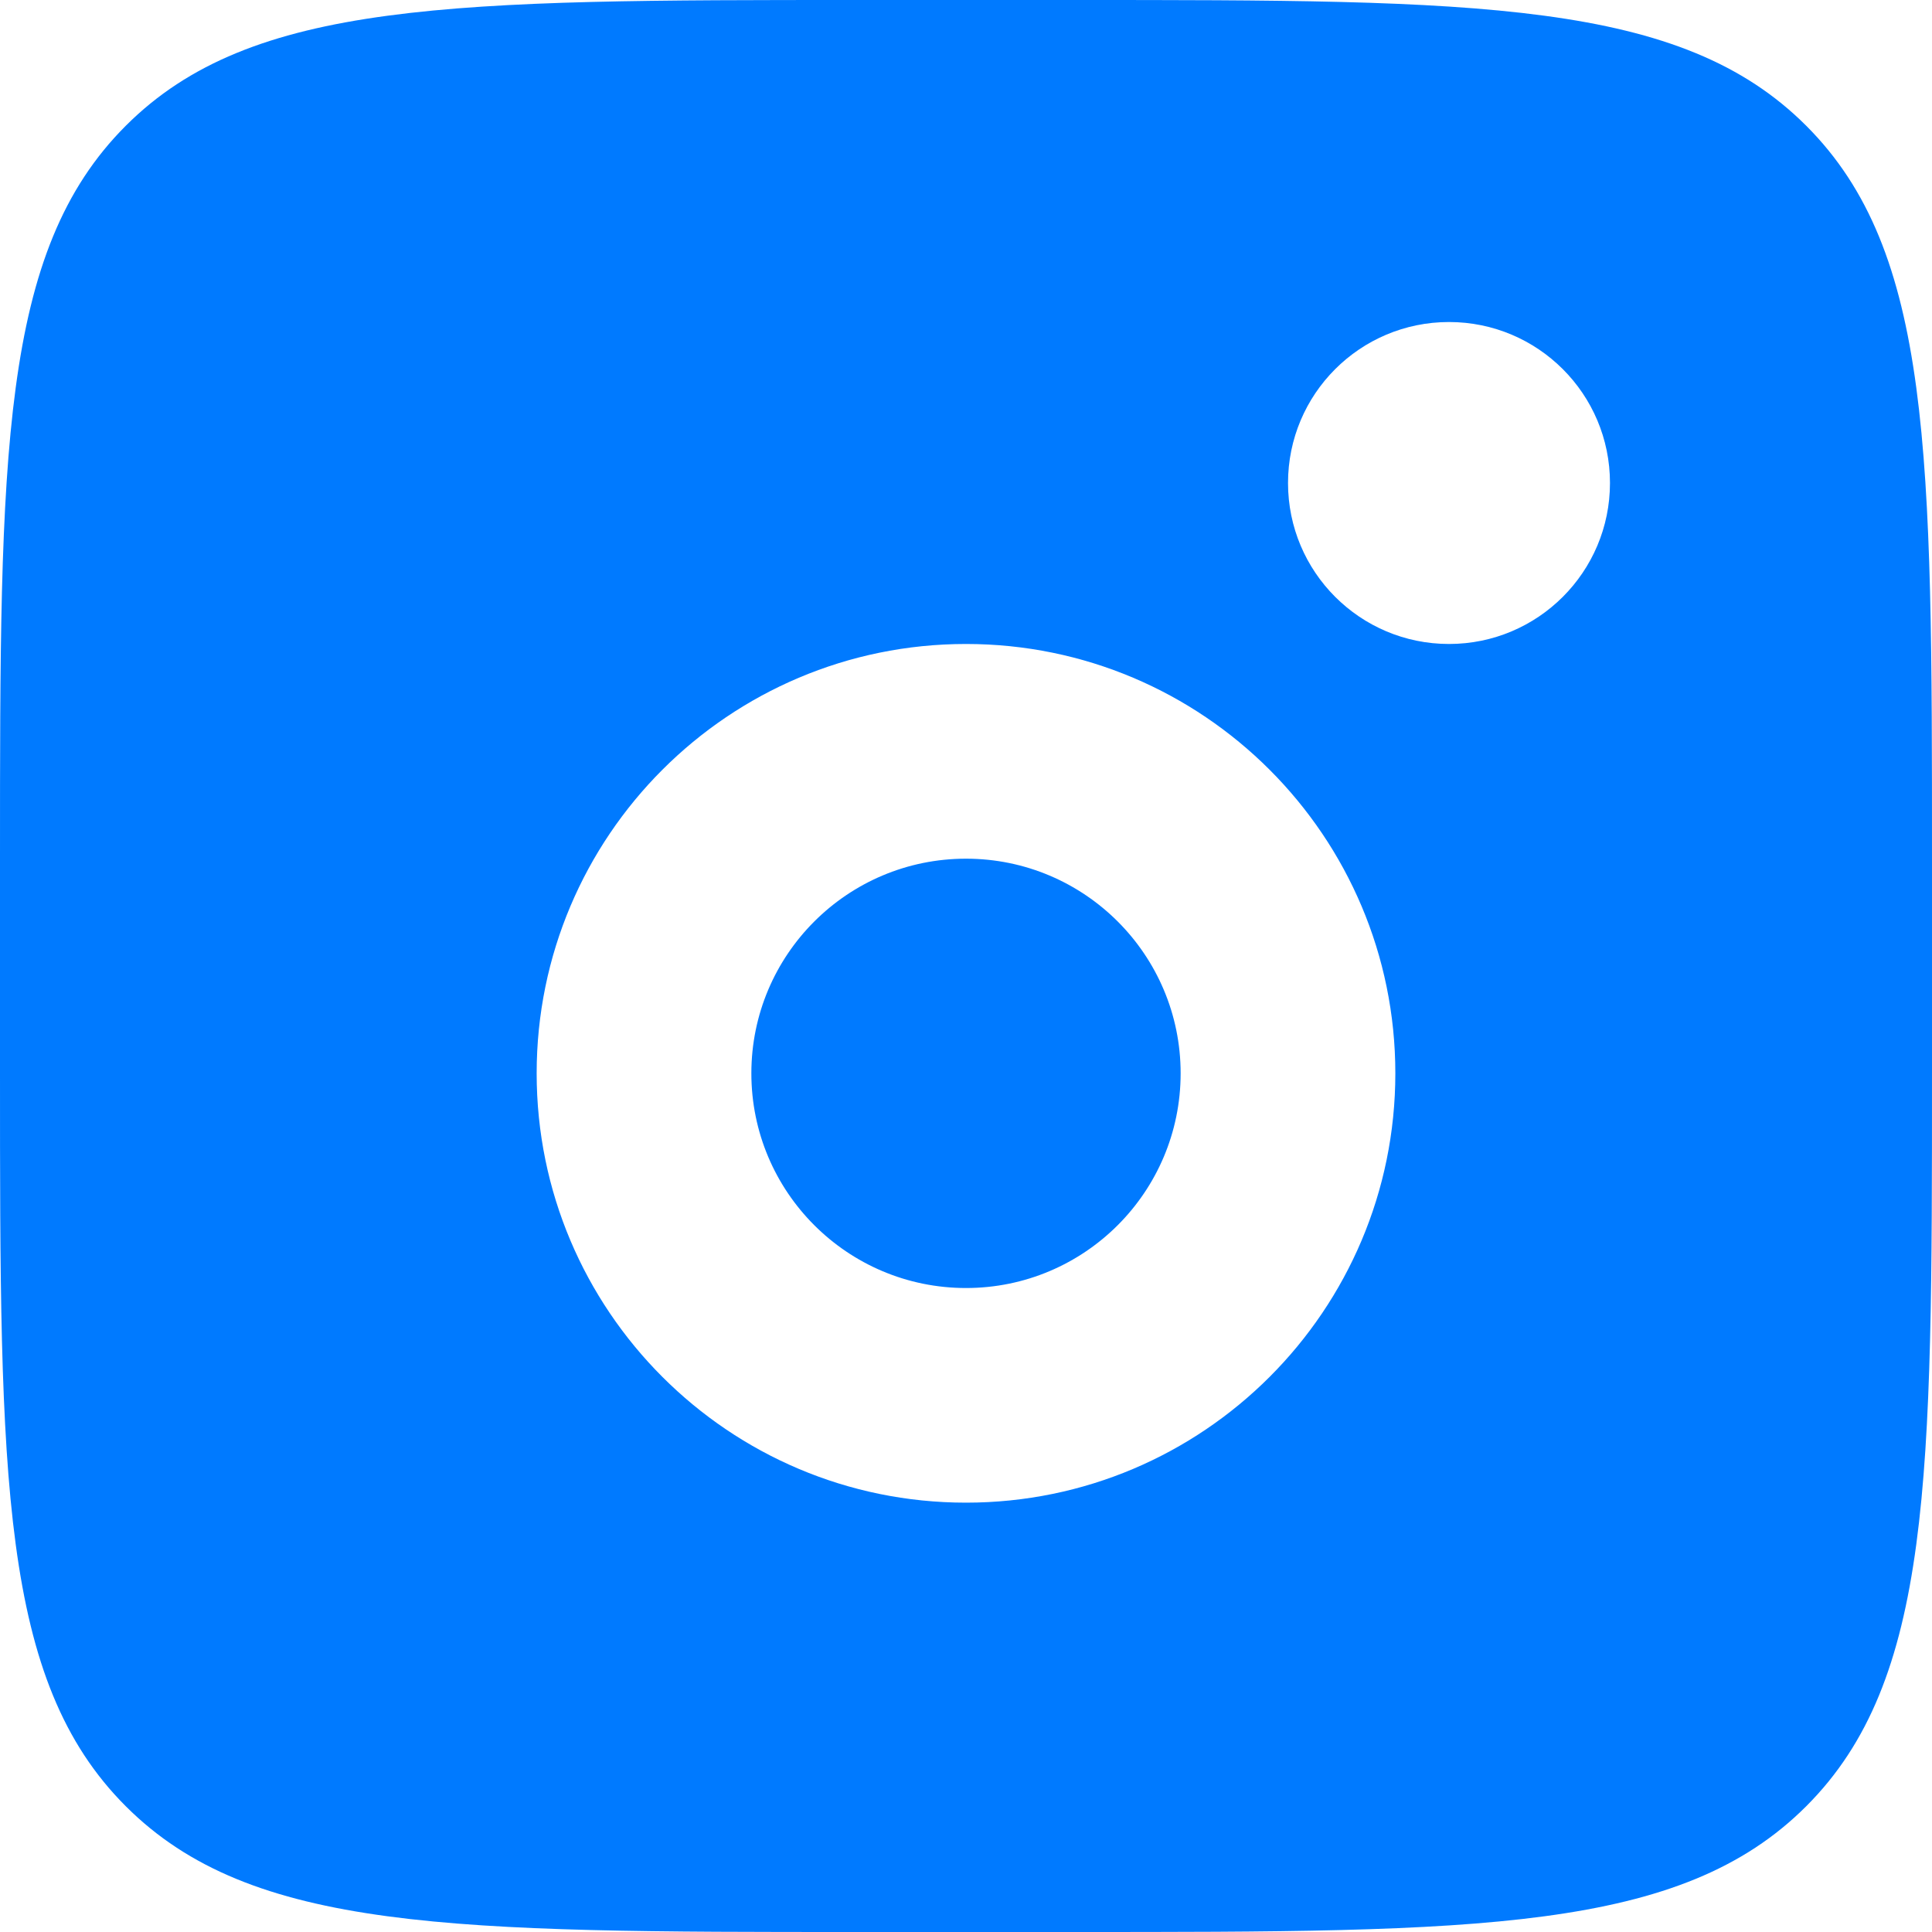
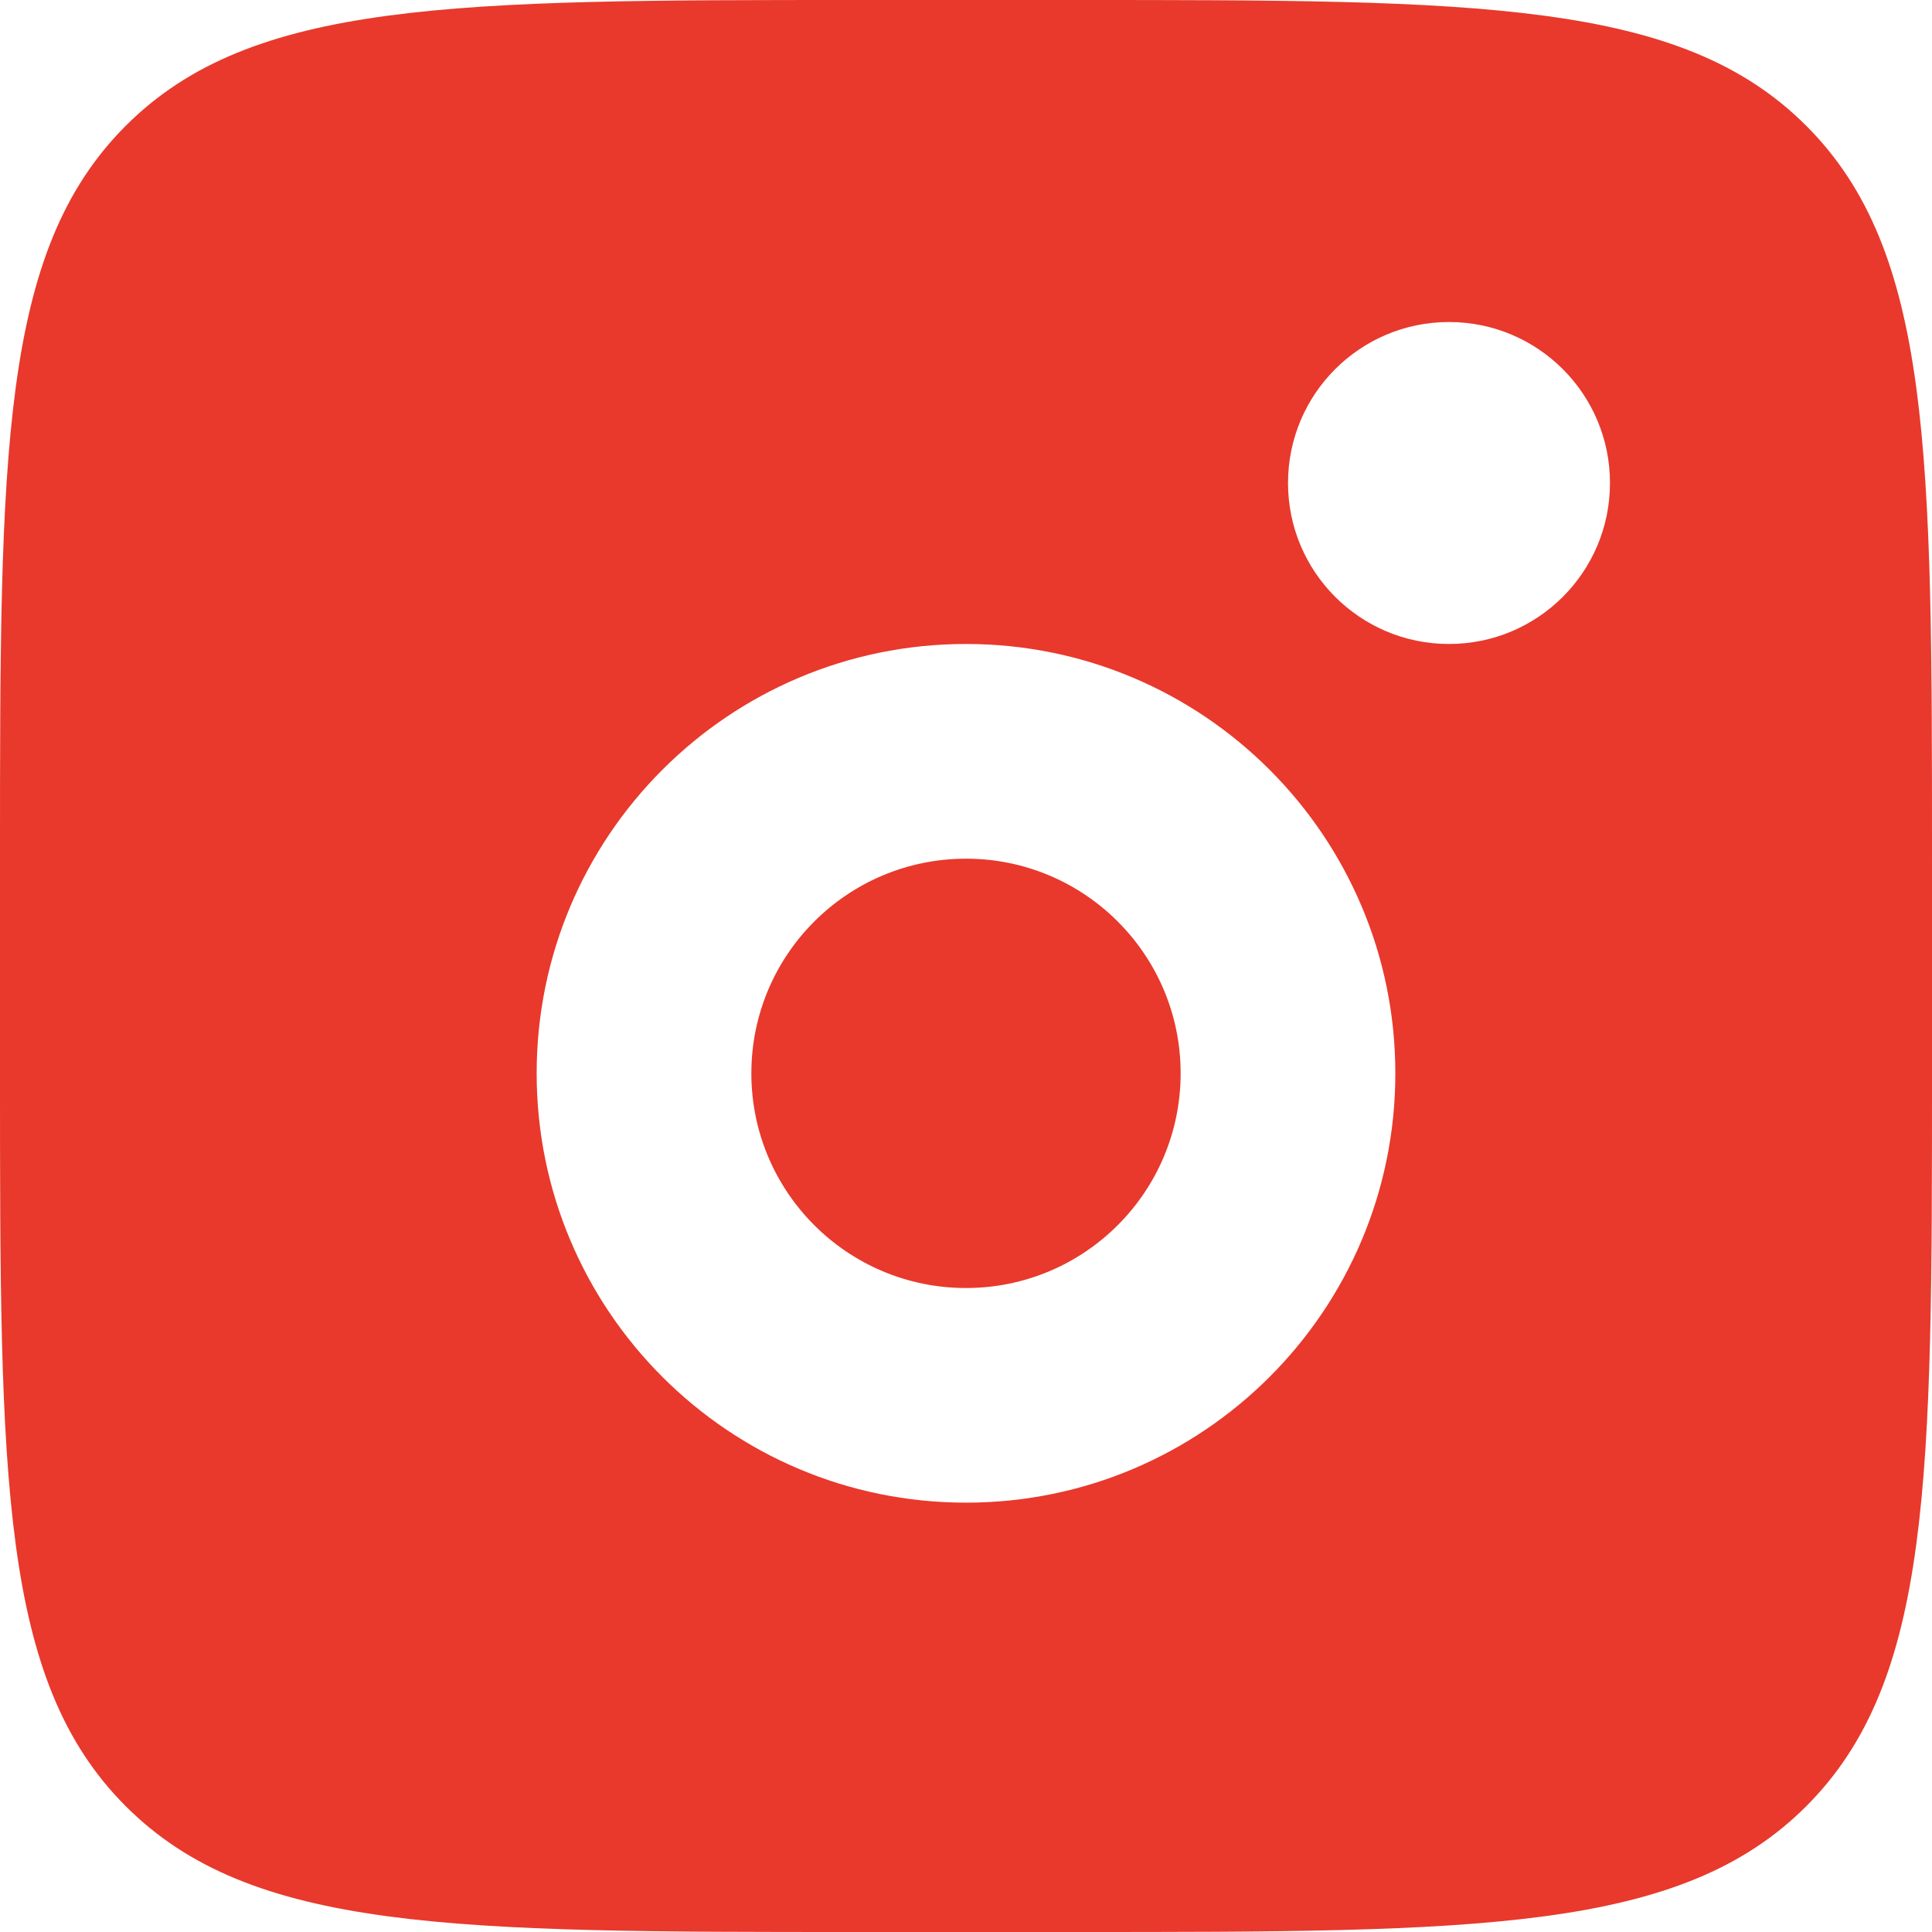
<svg xmlns="http://www.w3.org/2000/svg" width="31" height="31" viewBox="0 0 31 31" fill="none">
-   <path fill-rule="evenodd" clip-rule="evenodd" d="M0 13.778C0 7.283 -2.05305e-07 4.035 2.018 2.018C4.035 -2.05305e-07 7.283 0 13.778 0H17.222C23.717 0 26.965 -2.05305e-07 28.982 2.018C31 4.035 31 7.283 31 13.778V17.222C31 23.717 31 26.965 28.982 28.982C26.965 31 23.717 31 17.222 31H13.778C7.283 31 4.035 31 2.018 28.982C-2.05305e-07 26.965 0 23.717 0 17.222V13.778ZM25.833 7.75C25.833 9.177 24.677 10.333 23.25 10.333C21.823 10.333 20.667 9.177 20.667 7.75C20.667 6.323 21.823 5.167 23.25 5.167C24.677 5.167 25.833 6.323 25.833 7.75ZM18.944 17.222C18.944 19.125 17.402 20.667 15.5 20.667C13.598 20.667 12.056 19.125 12.056 17.222C12.056 15.32 13.598 13.778 15.5 13.778C17.402 13.778 18.944 15.32 18.944 17.222ZM22.389 17.222C22.389 21.027 19.305 24.111 15.5 24.111C11.695 24.111 8.611 21.027 8.611 17.222C8.611 13.418 11.695 10.333 15.5 10.333C19.305 10.333 22.389 13.418 22.389 17.222Z" fill="#007AFF" />
+   <path fill-rule="evenodd" clip-rule="evenodd" d="M0 13.778C0 7.283 -2.05305e-07 4.035 2.018 2.018C4.035 -2.05305e-07 7.283 0 13.778 0H17.222C23.717 0 26.965 -2.05305e-07 28.982 2.018C31 4.035 31 7.283 31 13.778V17.222C31 23.717 31 26.965 28.982 28.982C26.965 31 23.717 31 17.222 31H13.778C7.283 31 4.035 31 2.018 28.982C-2.05305e-07 26.965 0 23.717 0 17.222V13.778ZM25.833 7.75C25.833 9.177 24.677 10.333 23.25 10.333C21.823 10.333 20.667 9.177 20.667 7.75C20.667 6.323 21.823 5.167 23.25 5.167C24.677 5.167 25.833 6.323 25.833 7.75ZM18.944 17.222C18.944 19.125 17.402 20.667 15.5 20.667C13.598 20.667 12.056 19.125 12.056 17.222C12.056 15.32 13.598 13.778 15.5 13.778C17.402 13.778 18.944 15.32 18.944 17.222ZM22.389 17.222C22.389 21.027 19.305 24.111 15.5 24.111C11.695 24.111 8.611 21.027 8.611 17.222C8.611 13.418 11.695 10.333 15.5 10.333C19.305 10.333 22.389 13.418 22.389 17.222Z" fill="  #e8392c" />
</svg>
